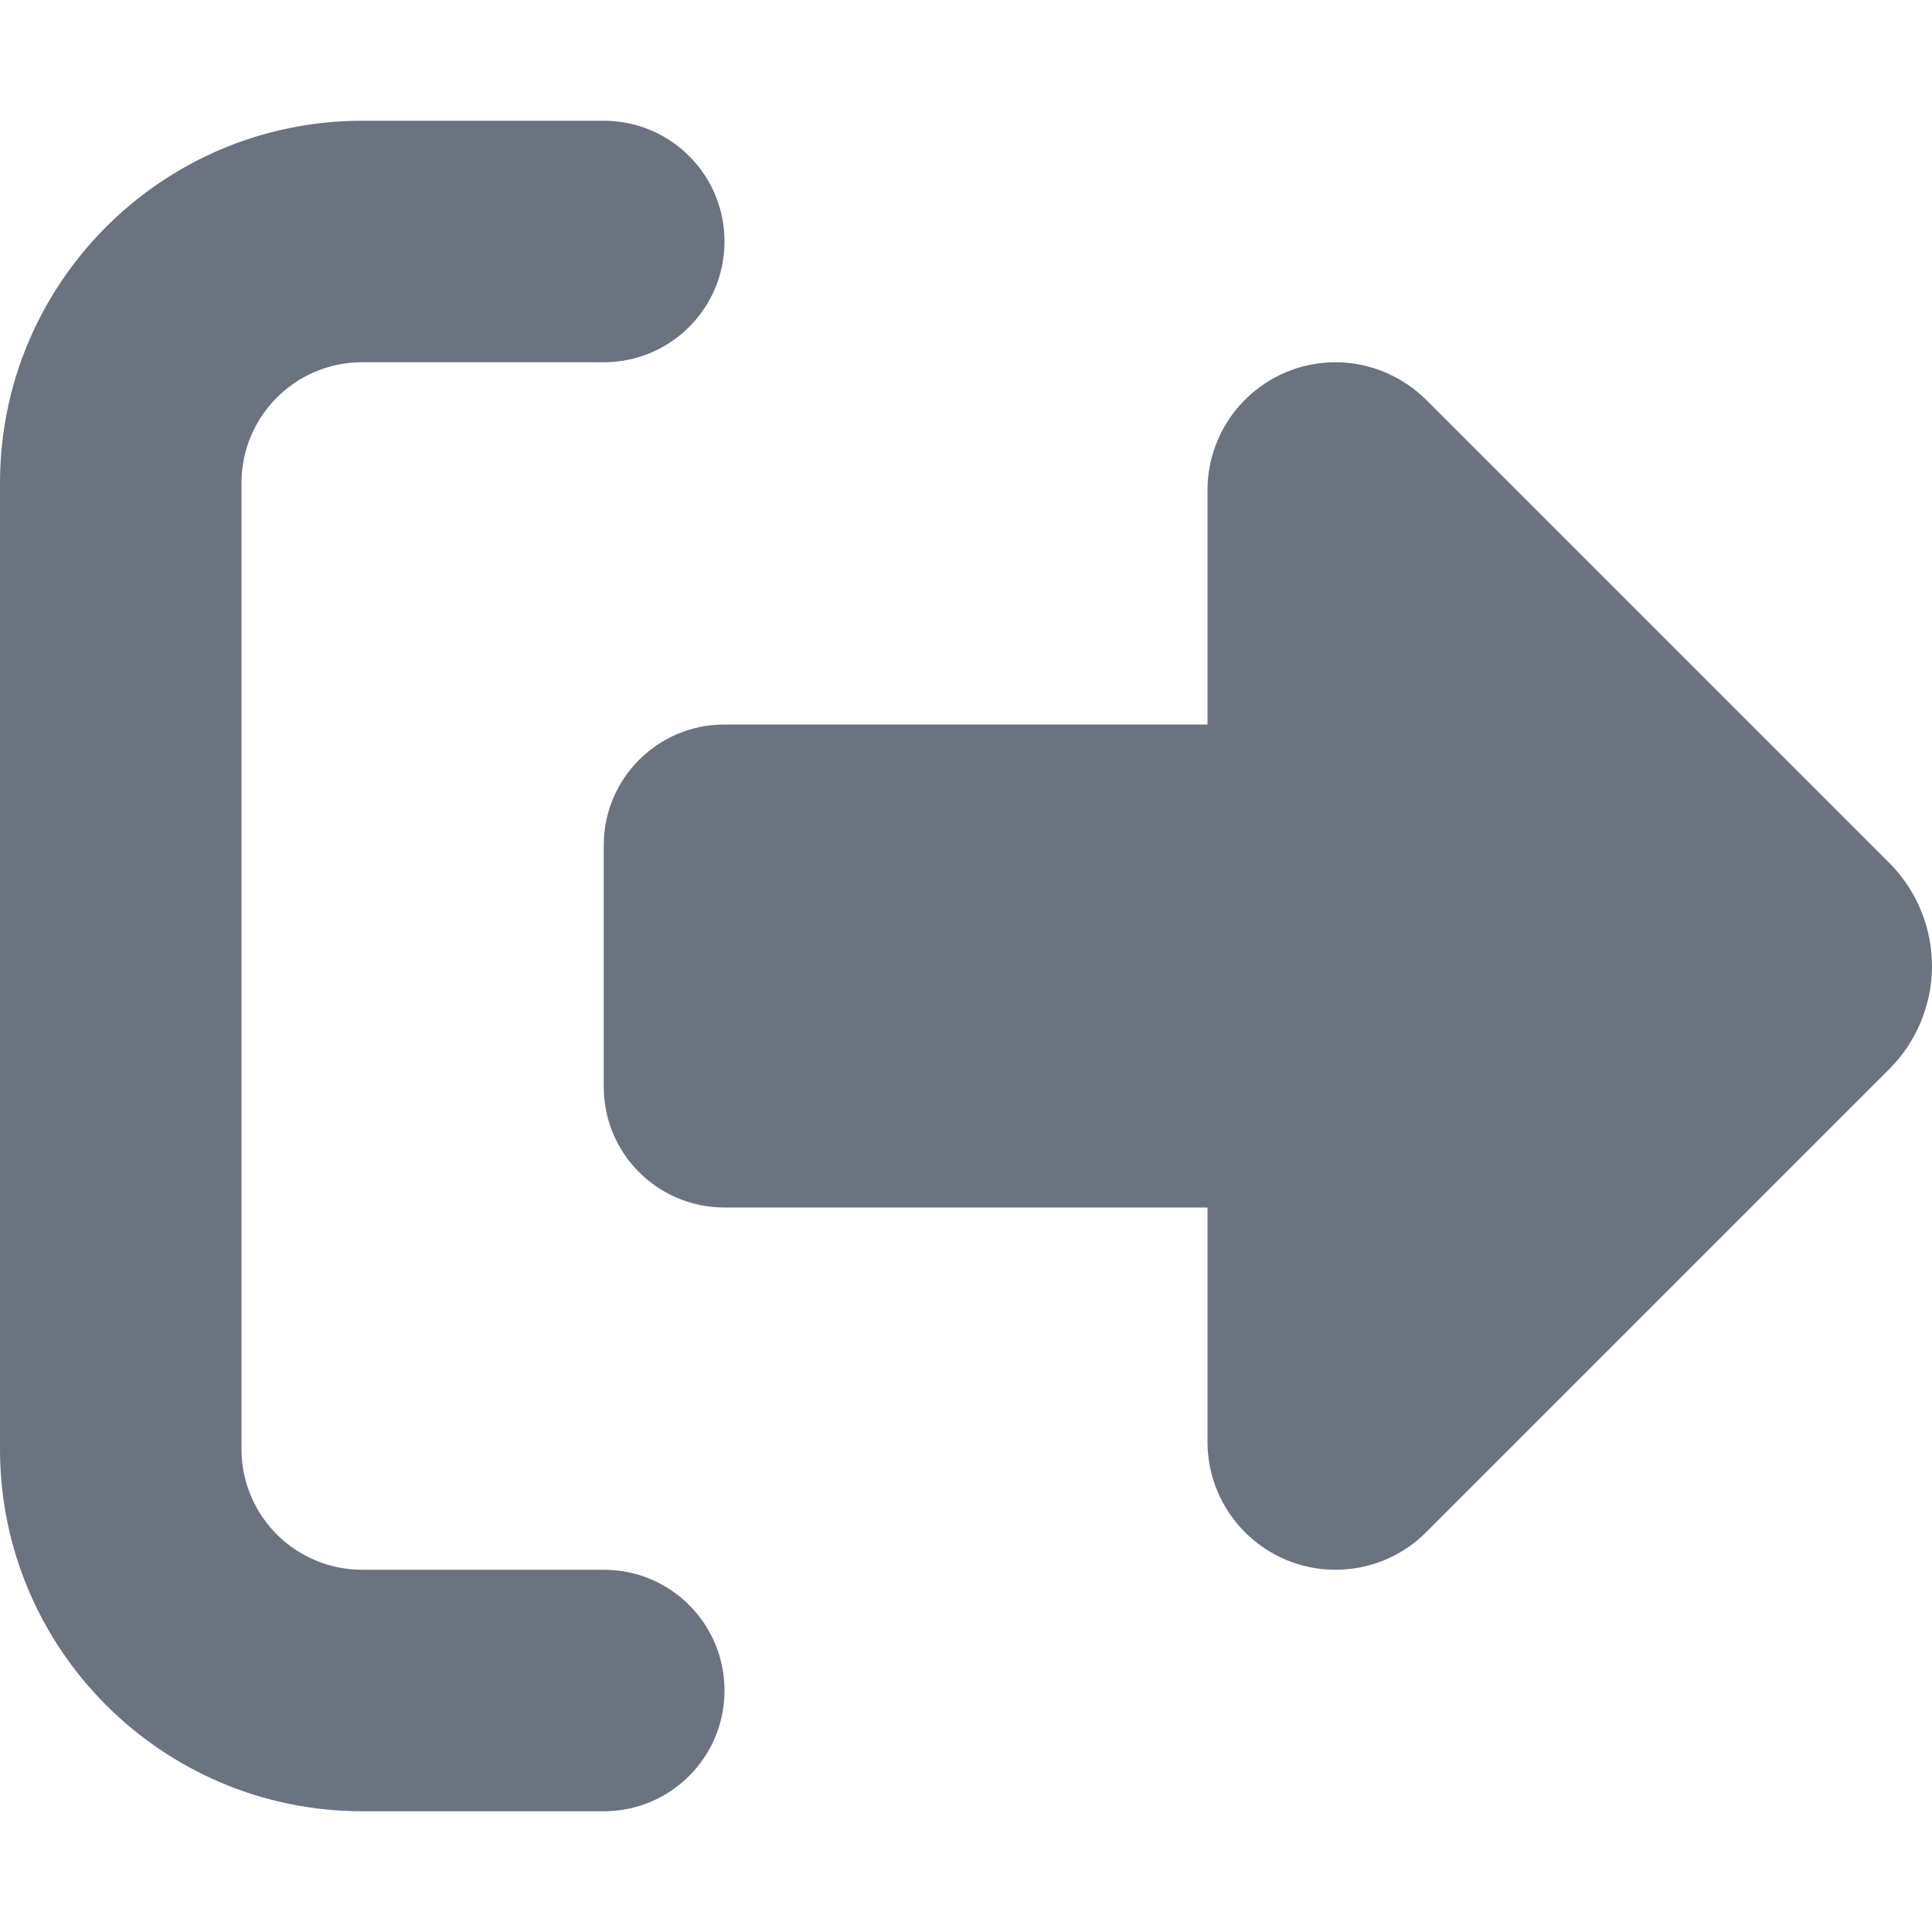
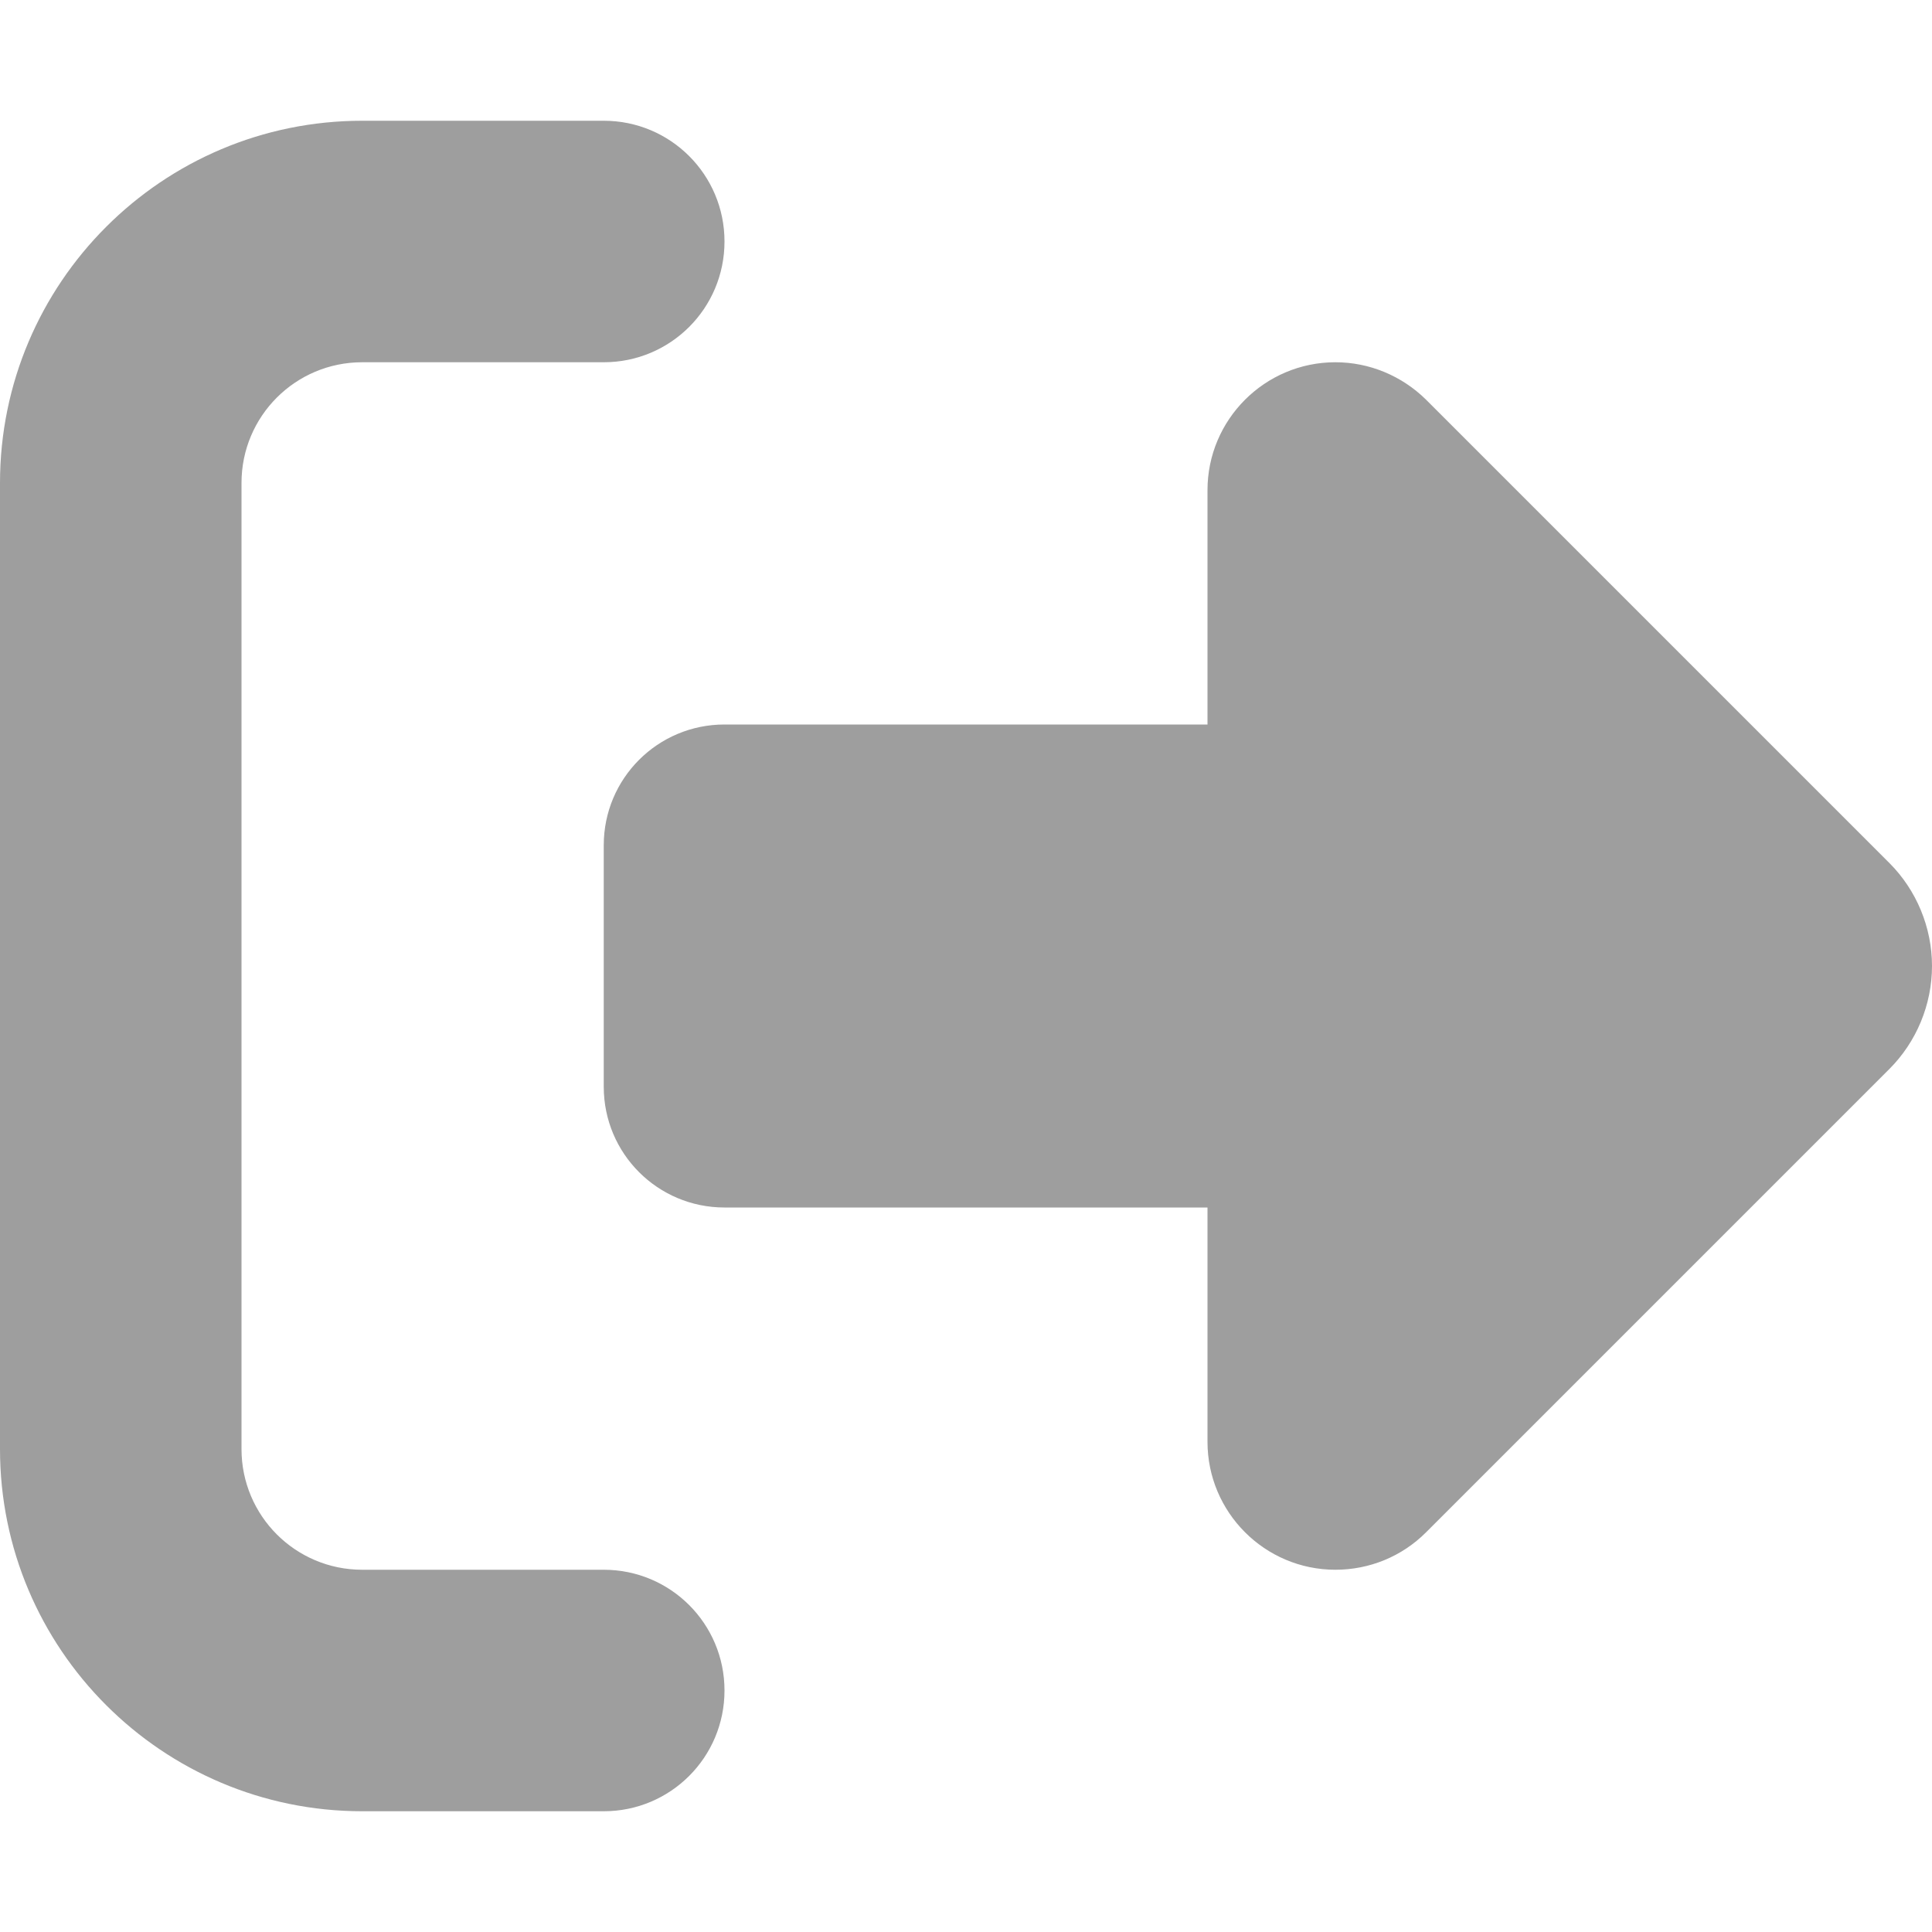
<svg xmlns="http://www.w3.org/2000/svg" viewBox="0 0 512 512">
-   <path fill="#6b7280" d="M377.9 105.9L500.7 228.7c7.2 7.2 11.3 17.1 11.3 27.3s-4.1 20.1-11.3 27.3L377.9 406.1c-6.4 6.4-15 9.9-24 9.9c-18.7 0-33.9-15.2-33.9-33.9l0-62.1-128 0c-17.7 0-32-14.3-32-32l0-64c0-17.7 14.3-32 32-32l128 0 0-62.1c0-18.7 15.2-33.9 33.9-33.9c9 0 17.6 3.6 24 9.9zM160 96L96 96c-17.7 0-32 14.3-32 32l0 256c0 17.7 14.3 32 32 32l64 0c17.7 0 32 14.3 32 32s-14.3 32-32 32l-64 0c-53 0-96-43-96-96L0 128C0 75 43 32 96 32l64 0c17.7 0 32 14.3 32 32s-14.3 32-32 32z" />
+   <path fill="#9E9E9E" d="M377.9 105.9L500.7 228.7c7.2 7.2 11.3 17.1 11.3 27.3s-4.1 20.1-11.3 27.3L377.9 406.1c-6.4 6.4-15 9.9-24 9.9c-18.7 0-33.9-15.2-33.9-33.9l0-62.1-128 0c-17.7 0-32-14.3-32-32l0-64c0-17.7 14.3-32 32-32l128 0 0-62.1c0-18.7 15.2-33.9 33.9-33.9c9 0 17.6 3.6 24 9.9zM160 96L96 96c-17.7 0-32 14.3-32 32l0 256c0 17.7 14.3 32 32 32l64 0c17.7 0 32 14.3 32 32s-14.3 32-32 32l-64 0c-53 0-96-43-96-96L0 128C0 75 43 32 96 32l64 0c17.7 0 32 14.3 32 32s-14.3 32-32 32z" />
</svg>
